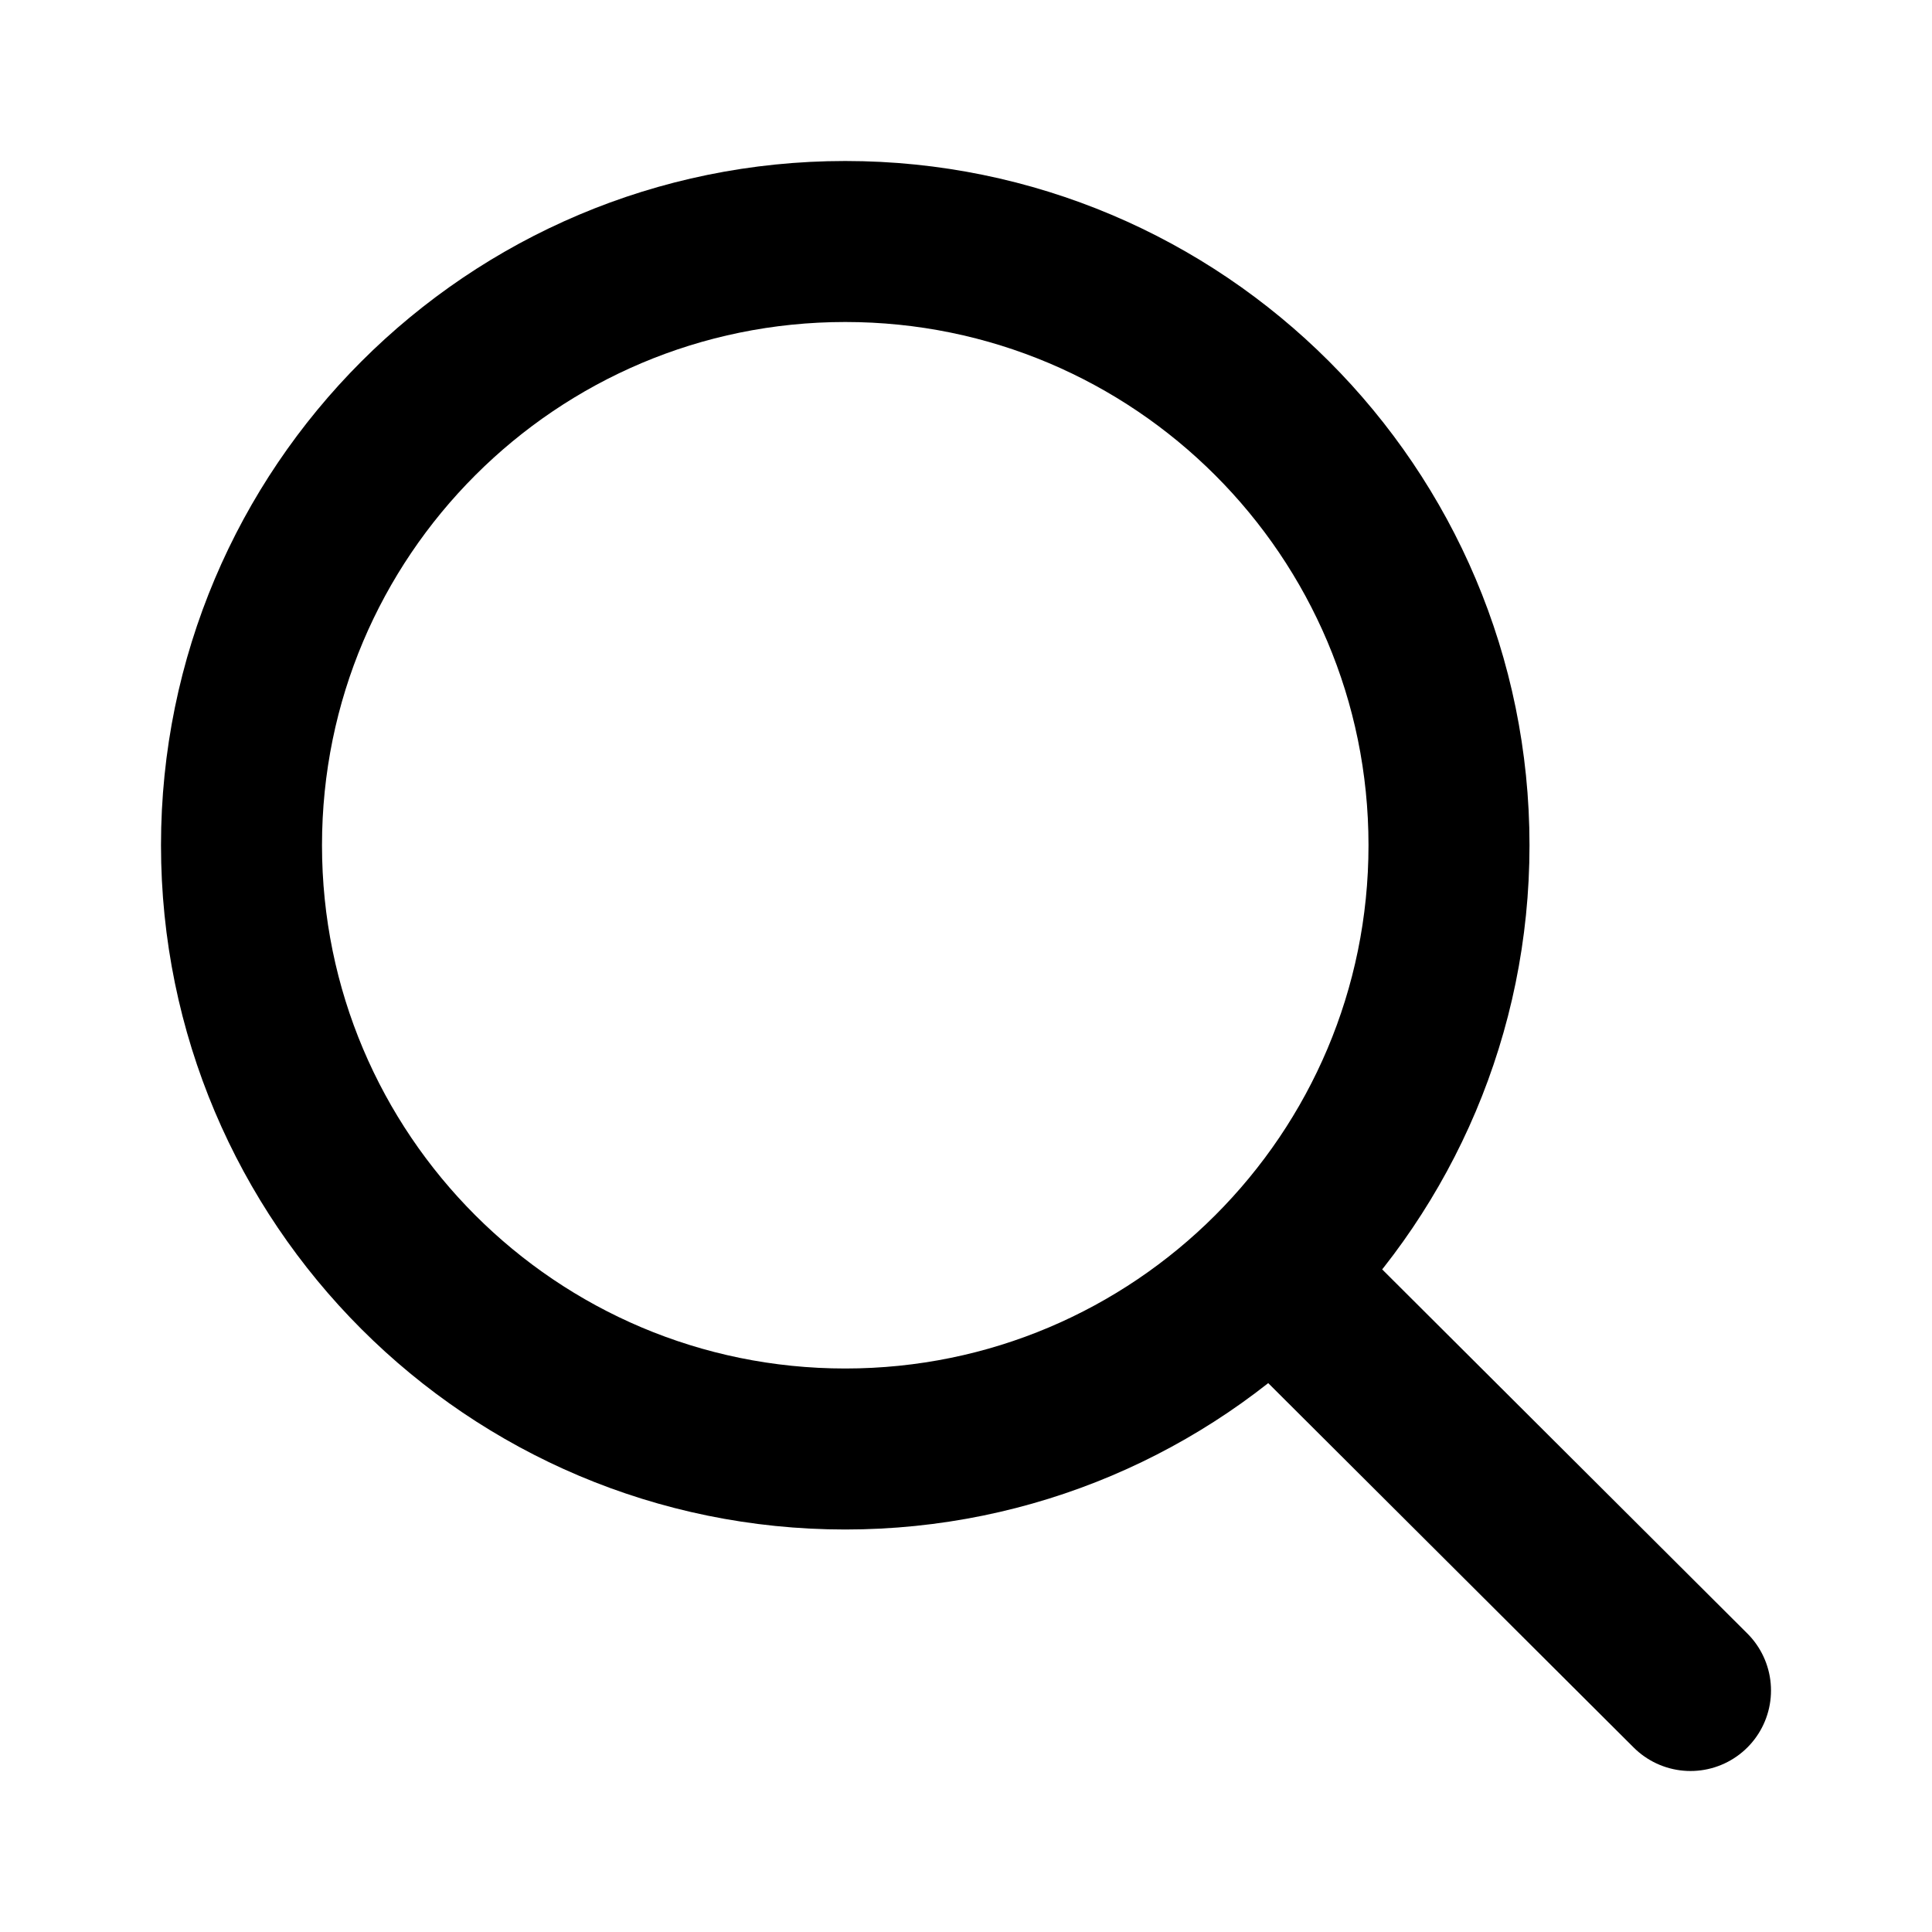
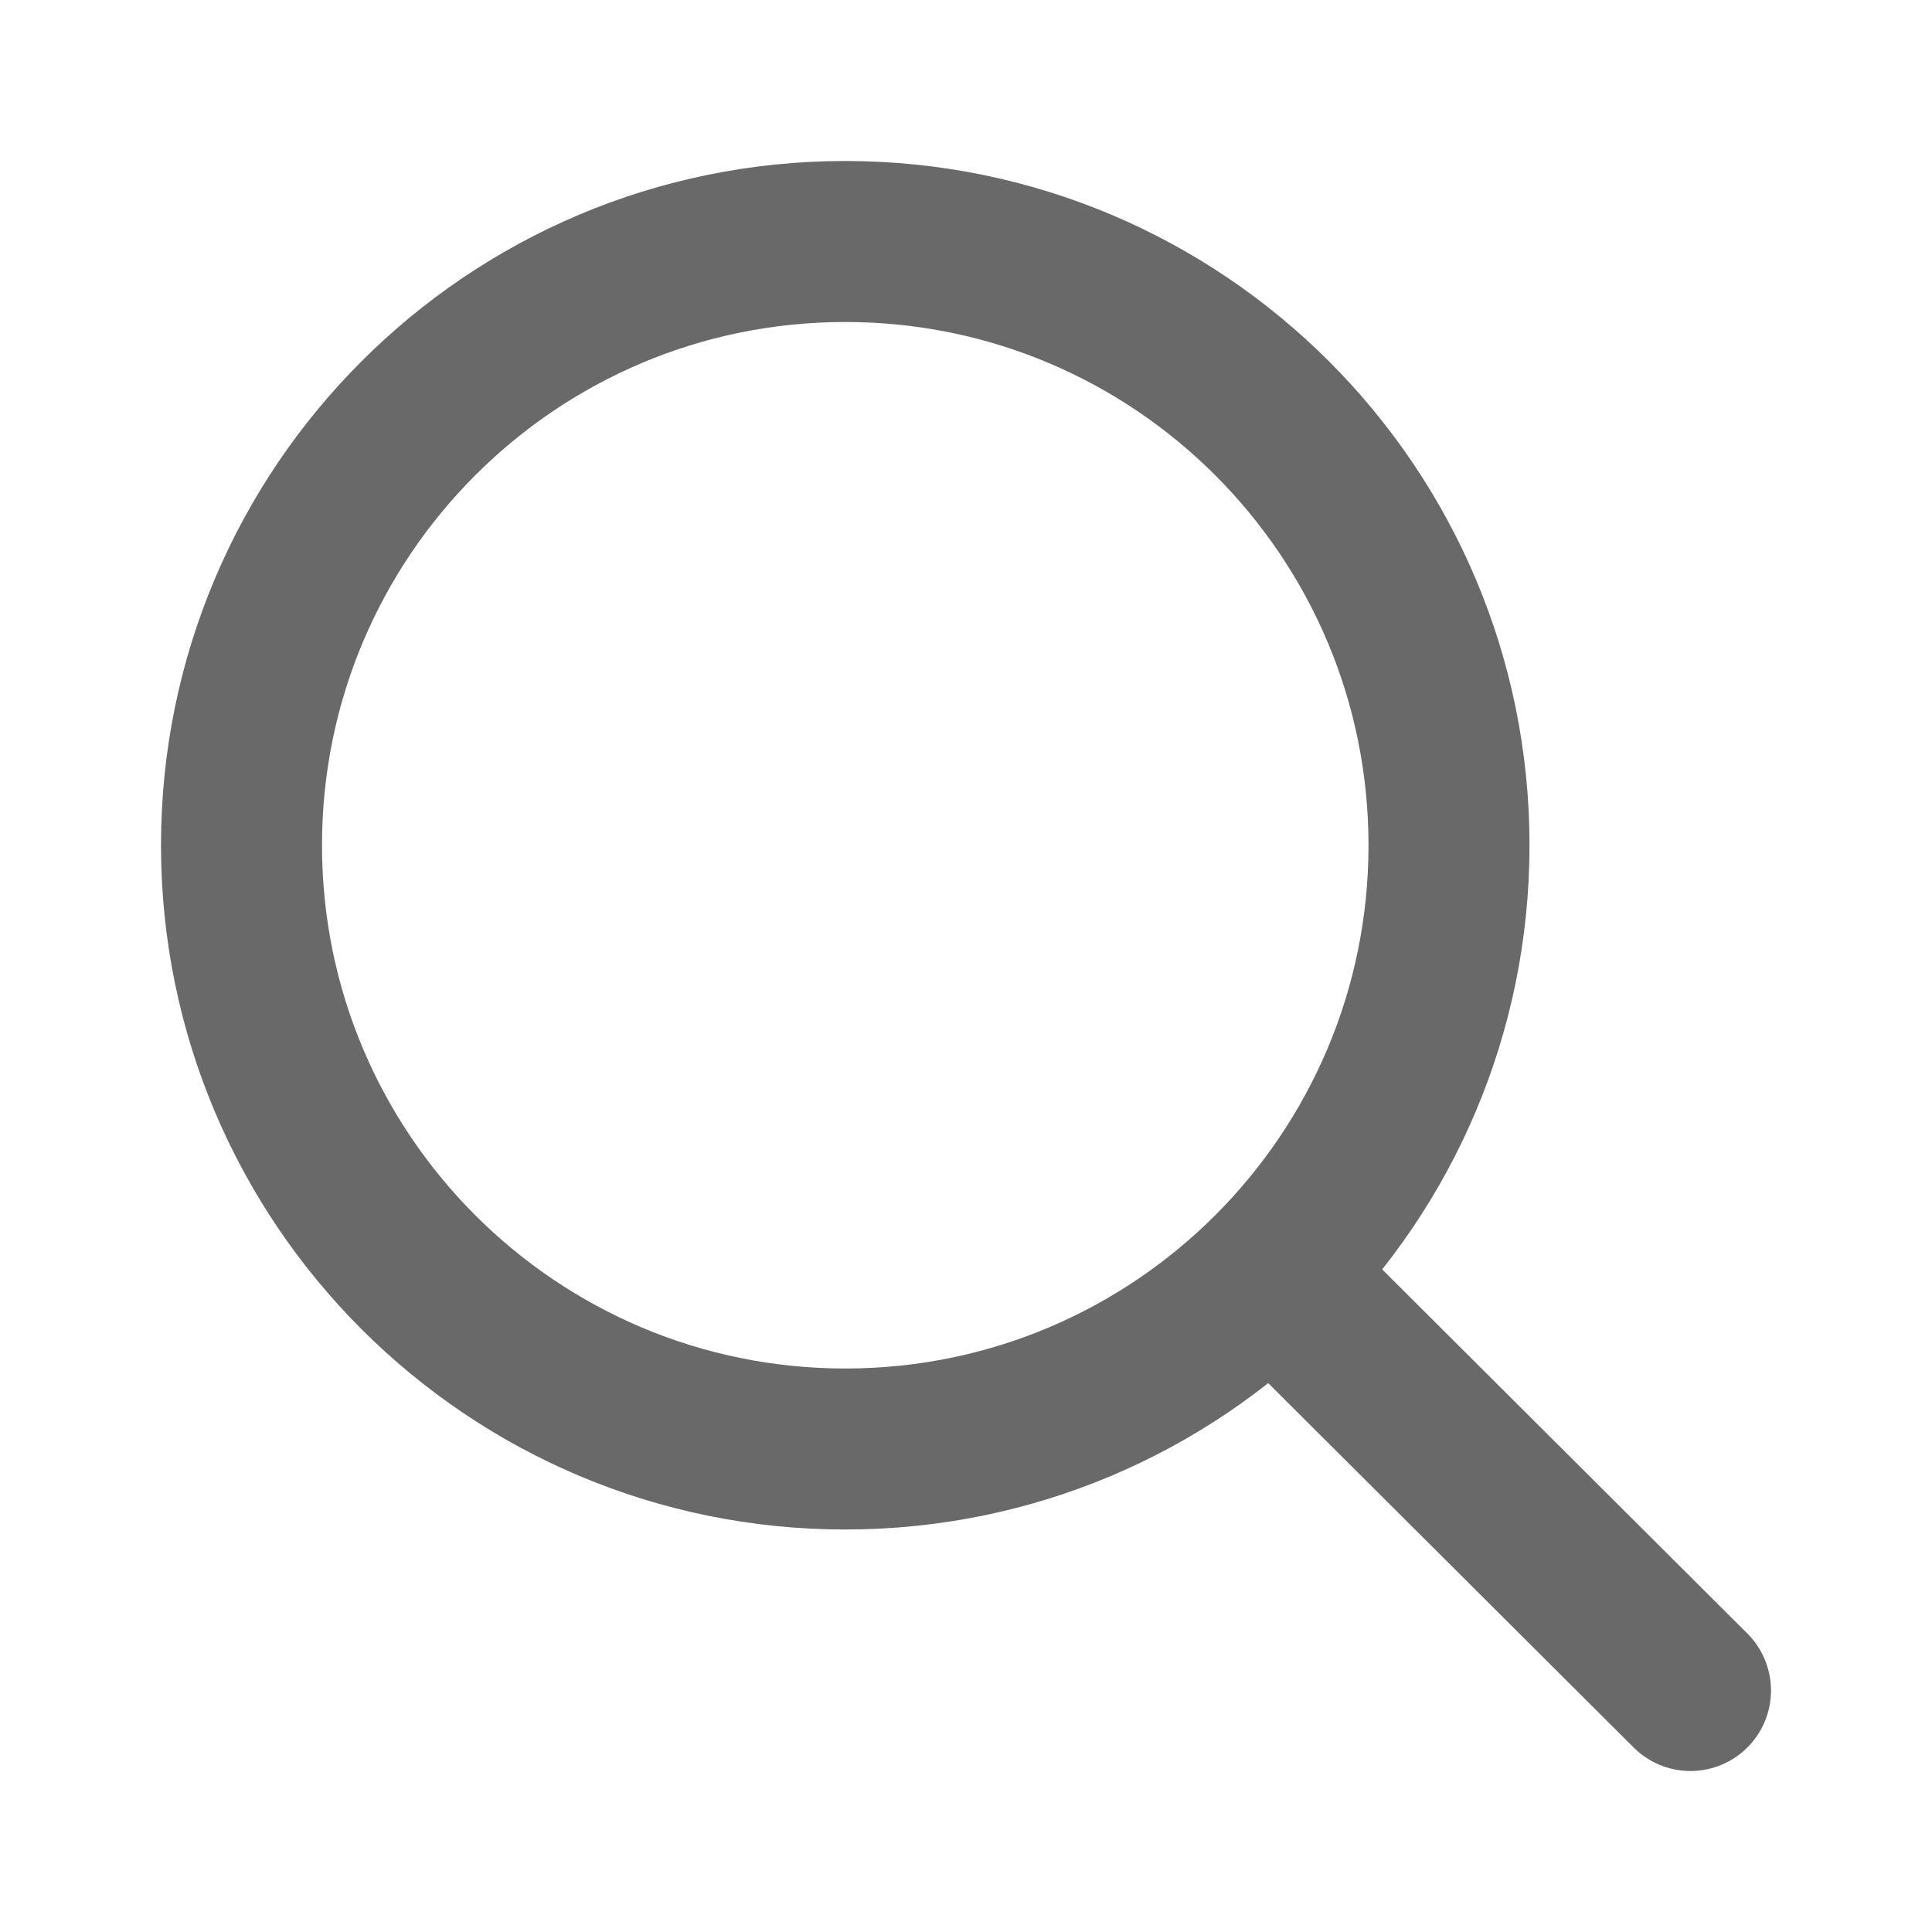
<svg xmlns="http://www.w3.org/2000/svg" width="800px" height="800px" viewBox="0 0 24 24" fill="none">
-   <path d="M15.796 15.811L21 21M18 10.5C18 14.642 14.642 18 10.5 18C6.358 18 3 14.642 3 10.5C3 6.358 6.358 3 10.5 3C14.642 3 18 6.358 18 10.5Z" stroke="#000000" stroke-width="2" stroke-linecap="round" stroke-linejoin="round" />
+   <path d="M15.796 15.811L21 21M18 10.5C18 14.642 14.642 18 10.5 18C6.358 18 3 14.642 3 10.5C3 6.358 6.358 3 10.5 3C14.642 3 18 6.358 18 10.5Z" stroke="dimgrey" stroke-width="2" stroke-linecap="round" stroke-linejoin="round" />
</svg>
